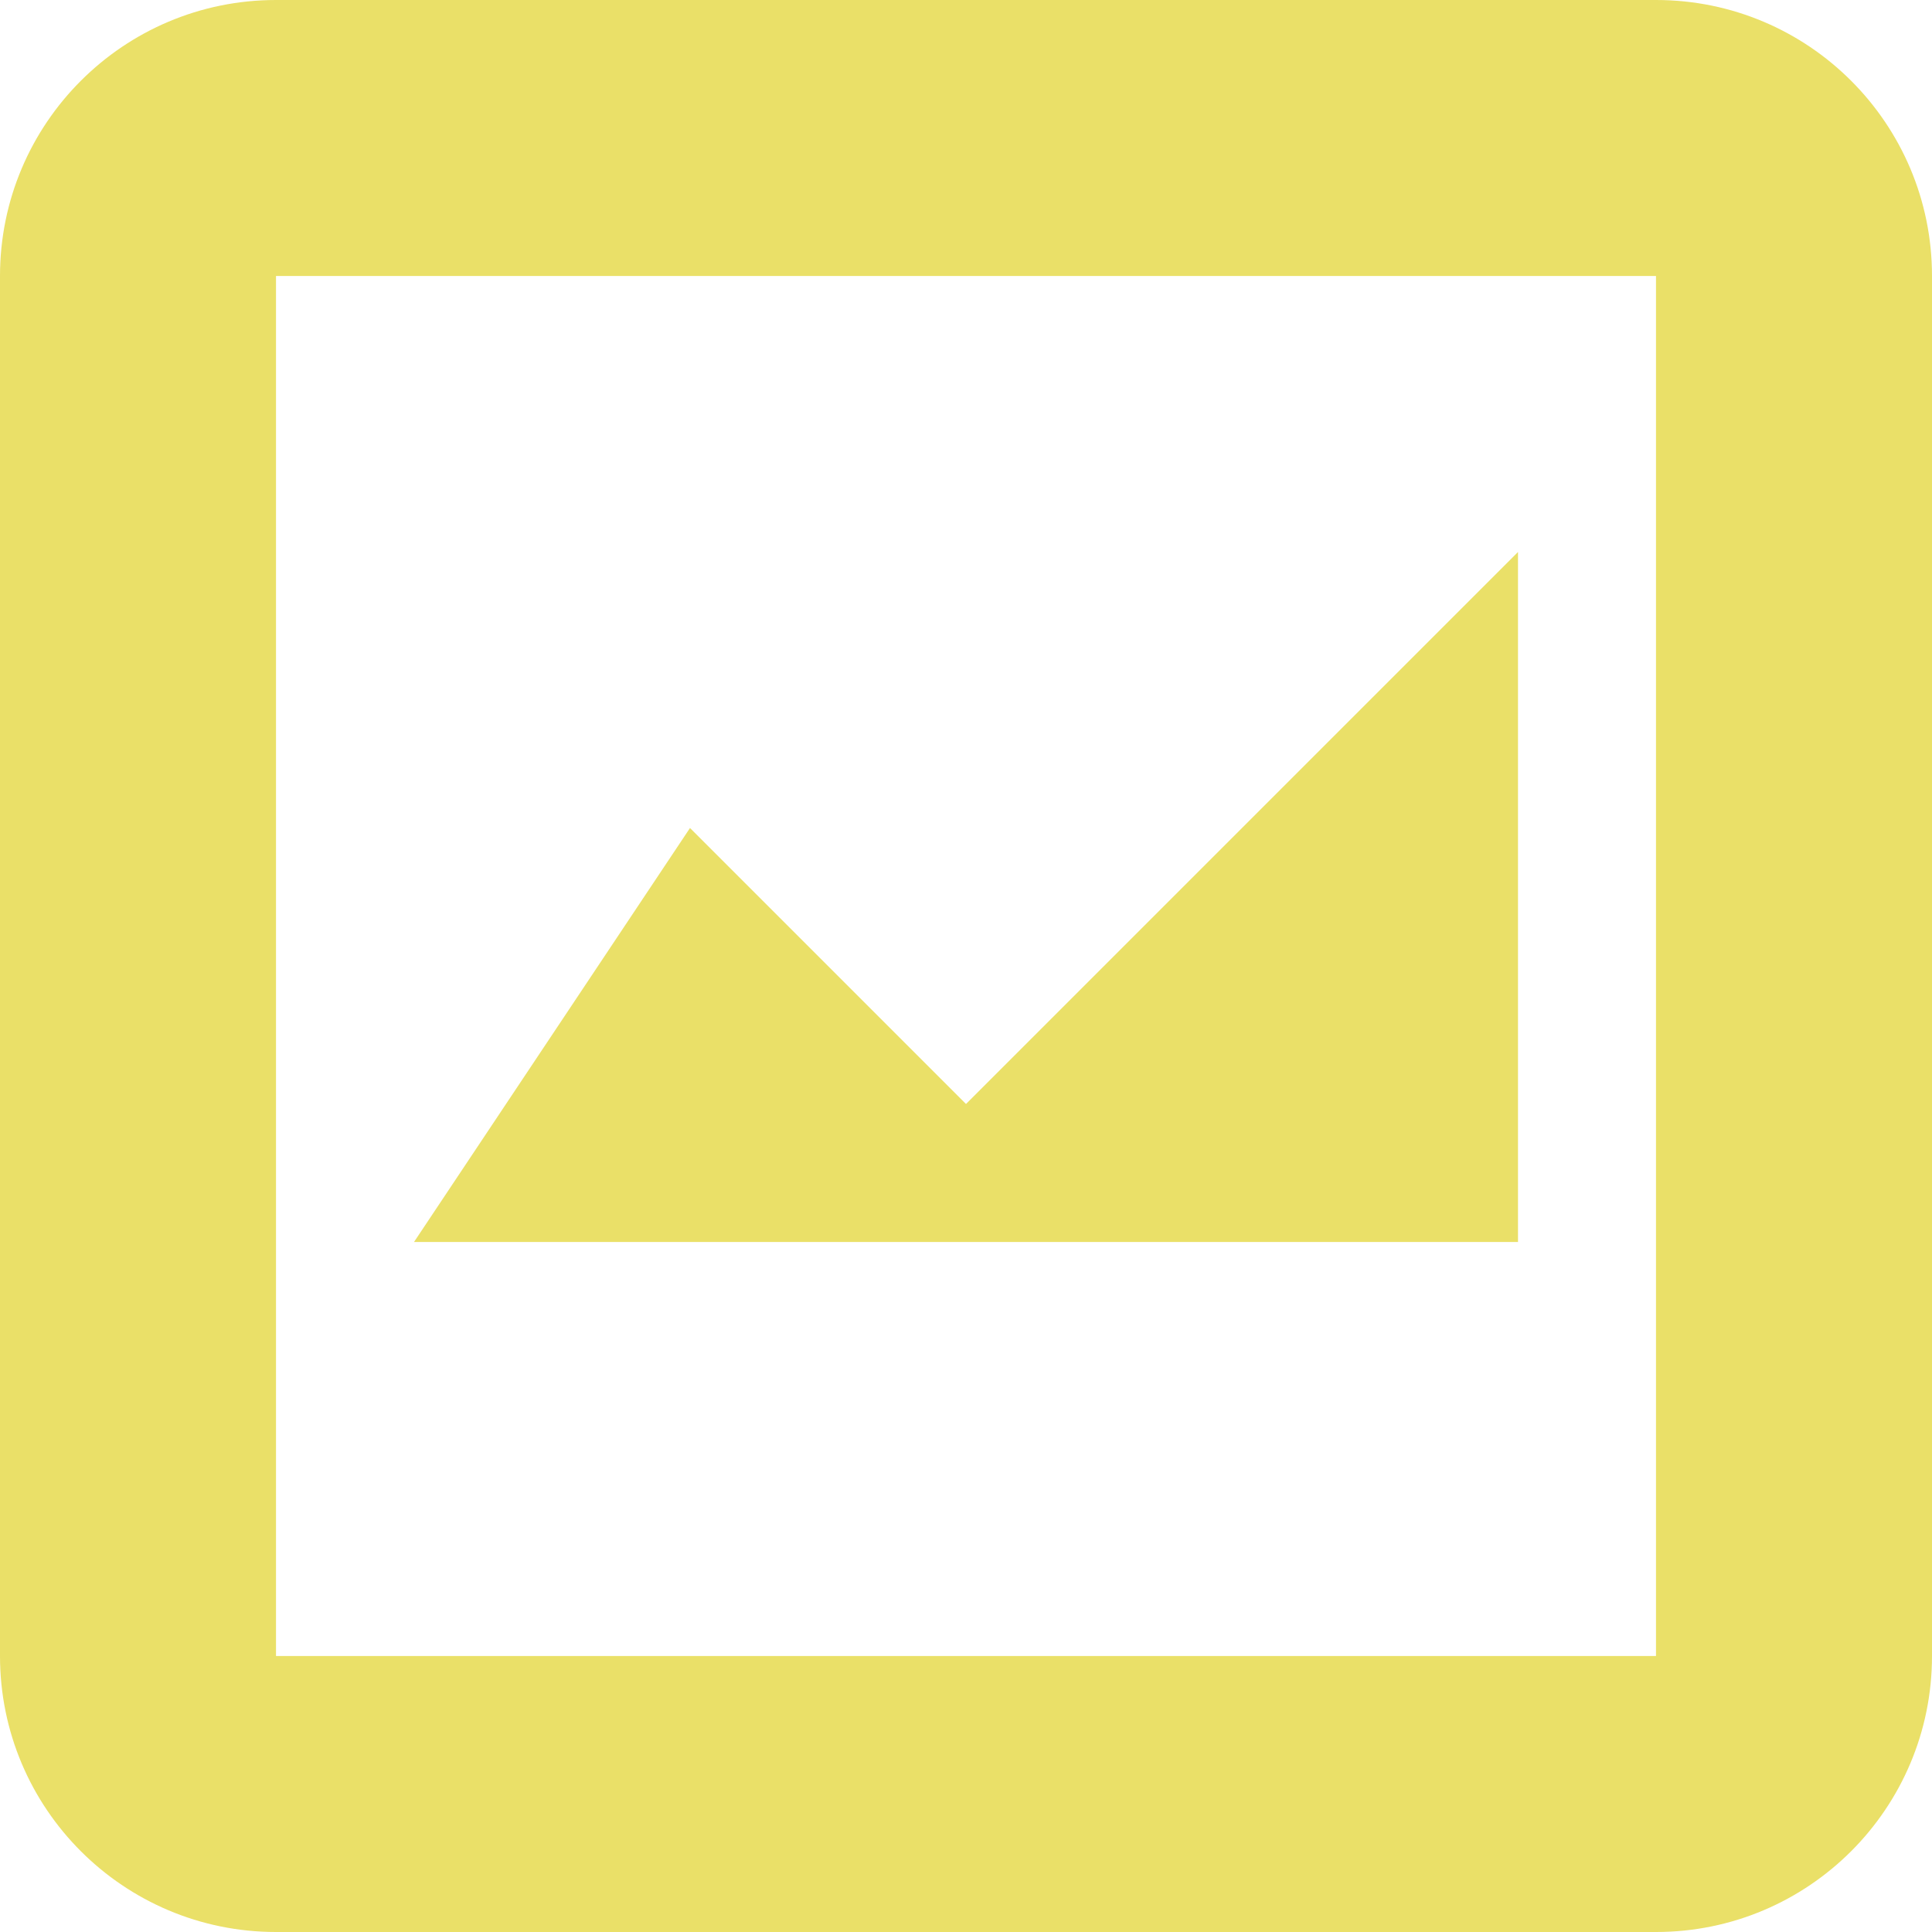
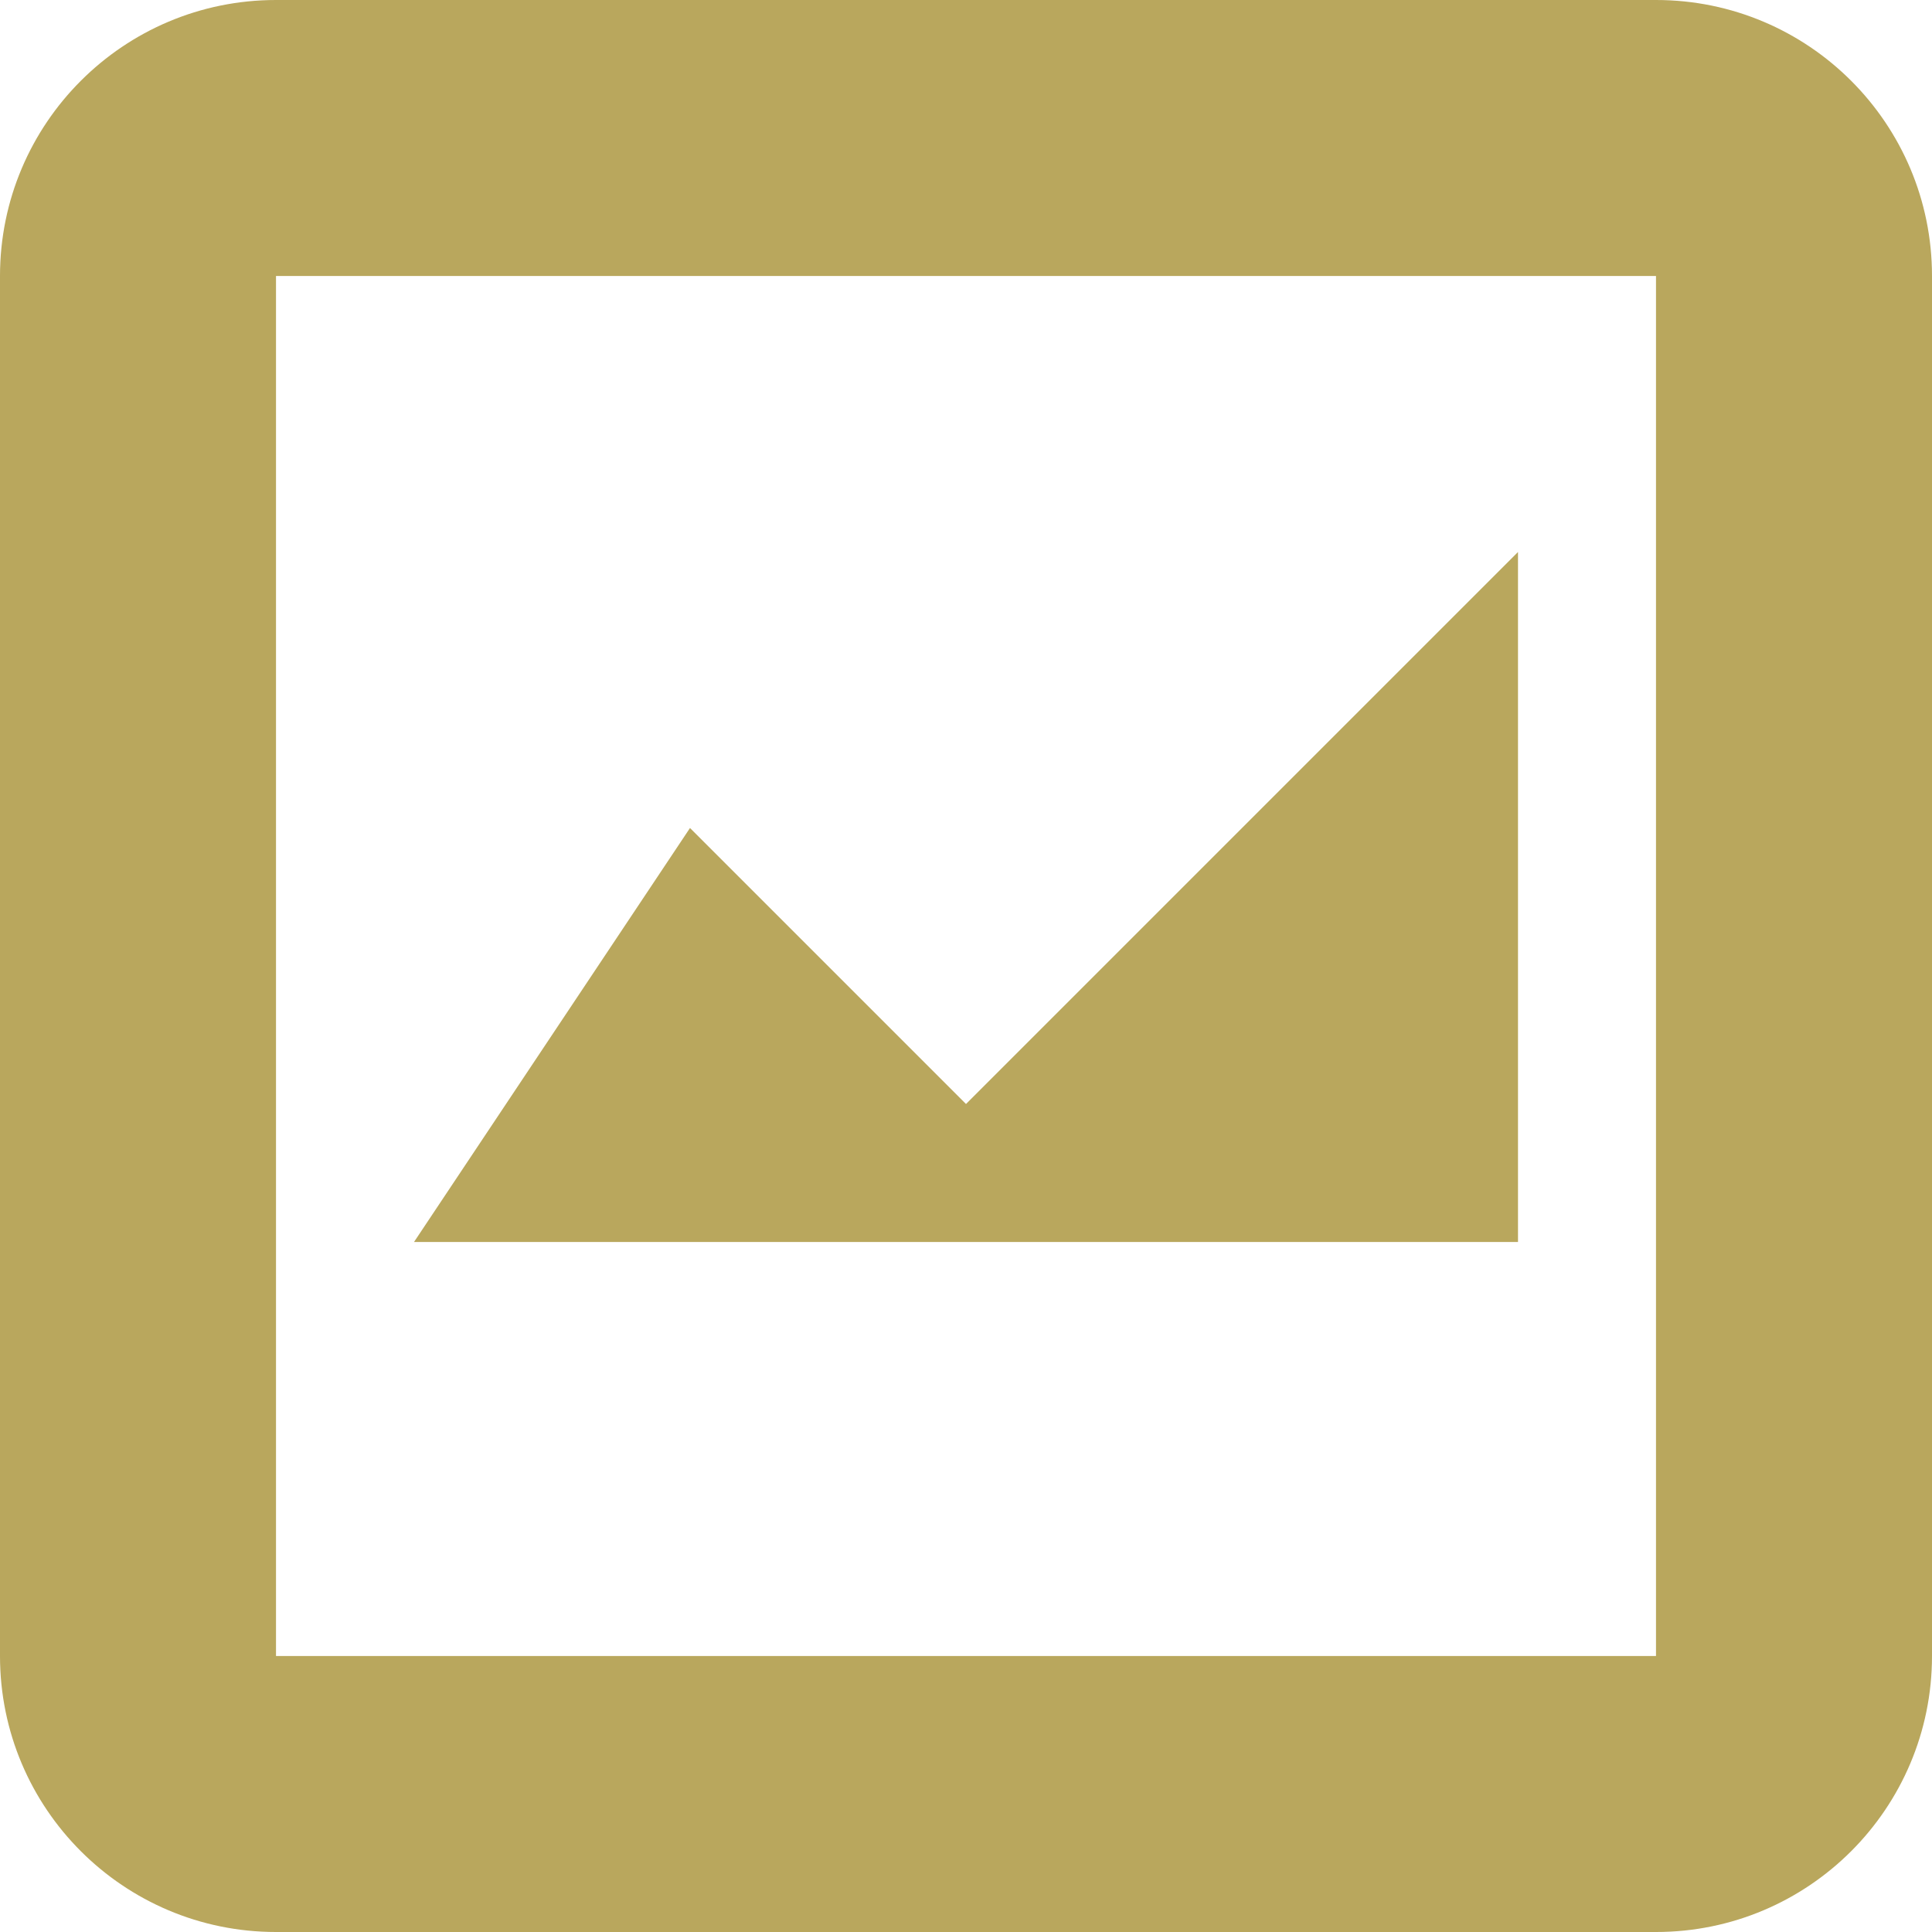
<svg xmlns="http://www.w3.org/2000/svg" height="14" viewBox="0 0 14 14" width="14">
-   <path d="m2 0c-1.105 0-2 .895-2 2v10c0 1.105.895 2 2 2h10c1.105 0 2-.895 2-2v-10c0-1.105-.895-2-2-2zm0 2h10v10h-10zm9 2-4 4-2-2-2 3h8z" fill="#eae068" />
+   <path d="m2 0c-1.105 0-2 .895-2 2v10c0 1.105.895 2 2 2h10c1.105 0 2-.895 2-2v-10c0-1.105-.895-2-2-2zm0 2h10v10h-10zm9 2-4 4-2-2-2 3h8z" fill="#b9a75d" />
</svg>
